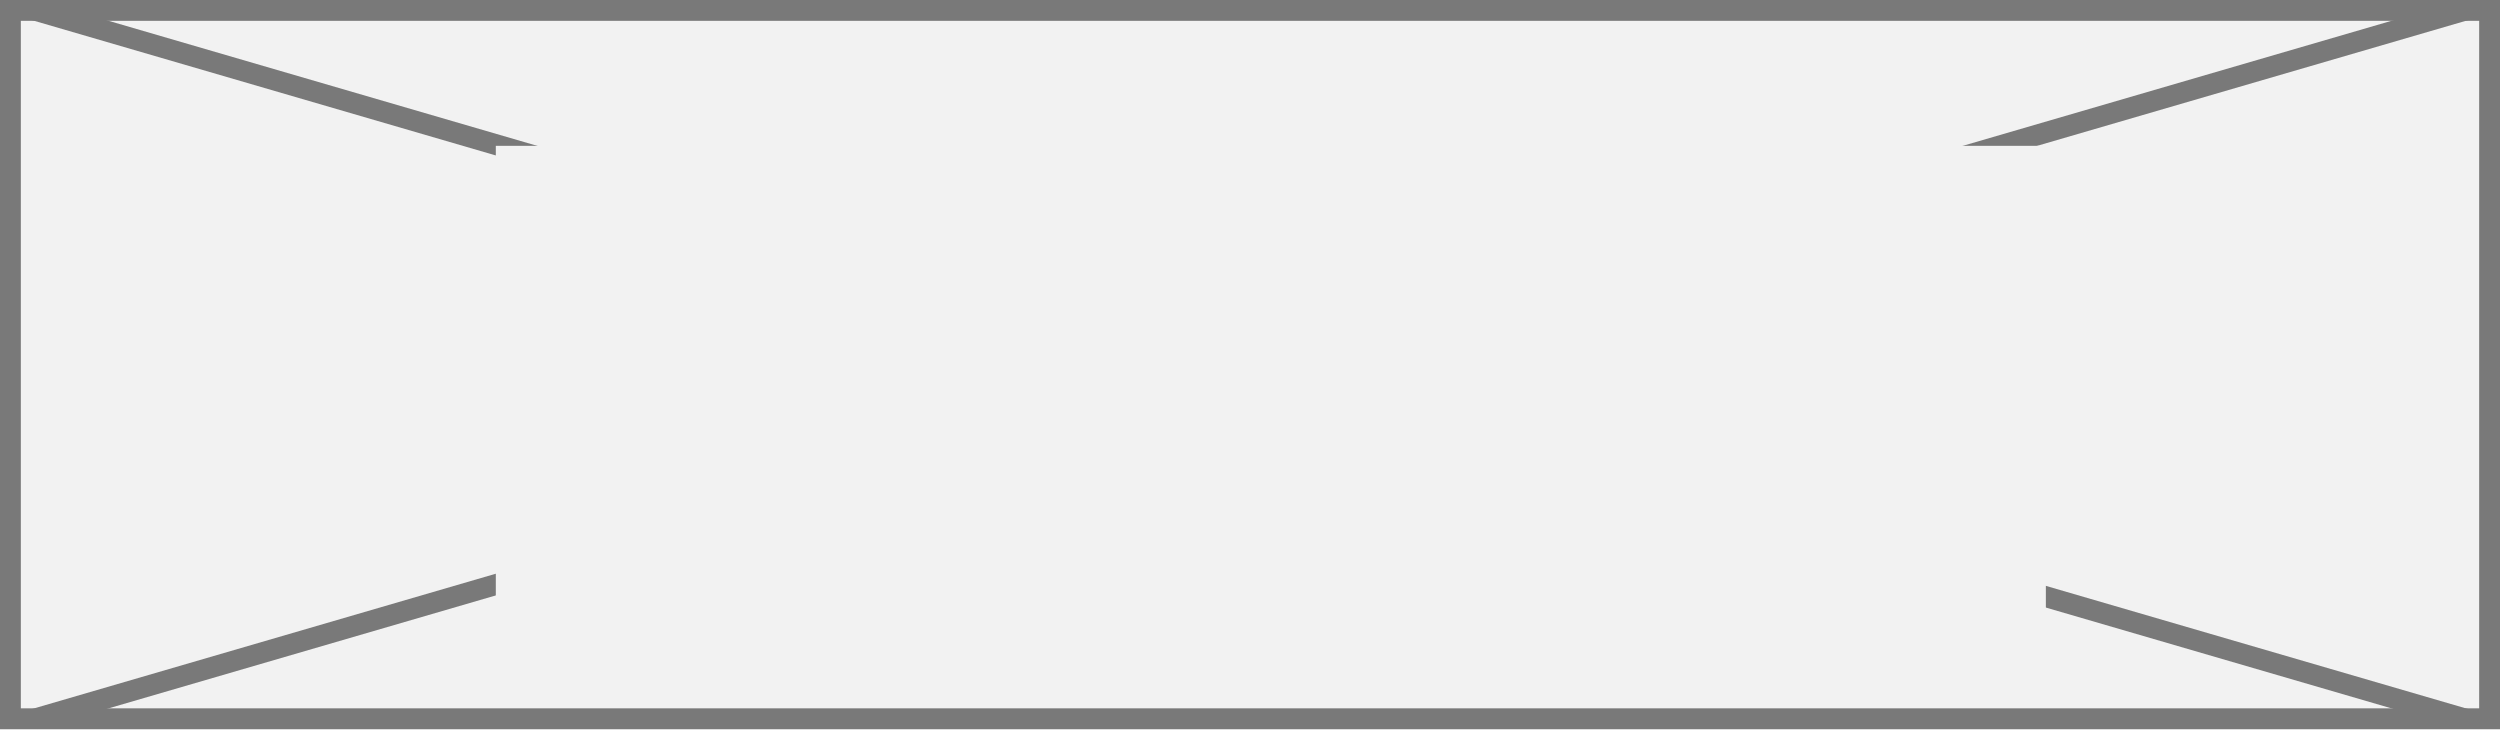
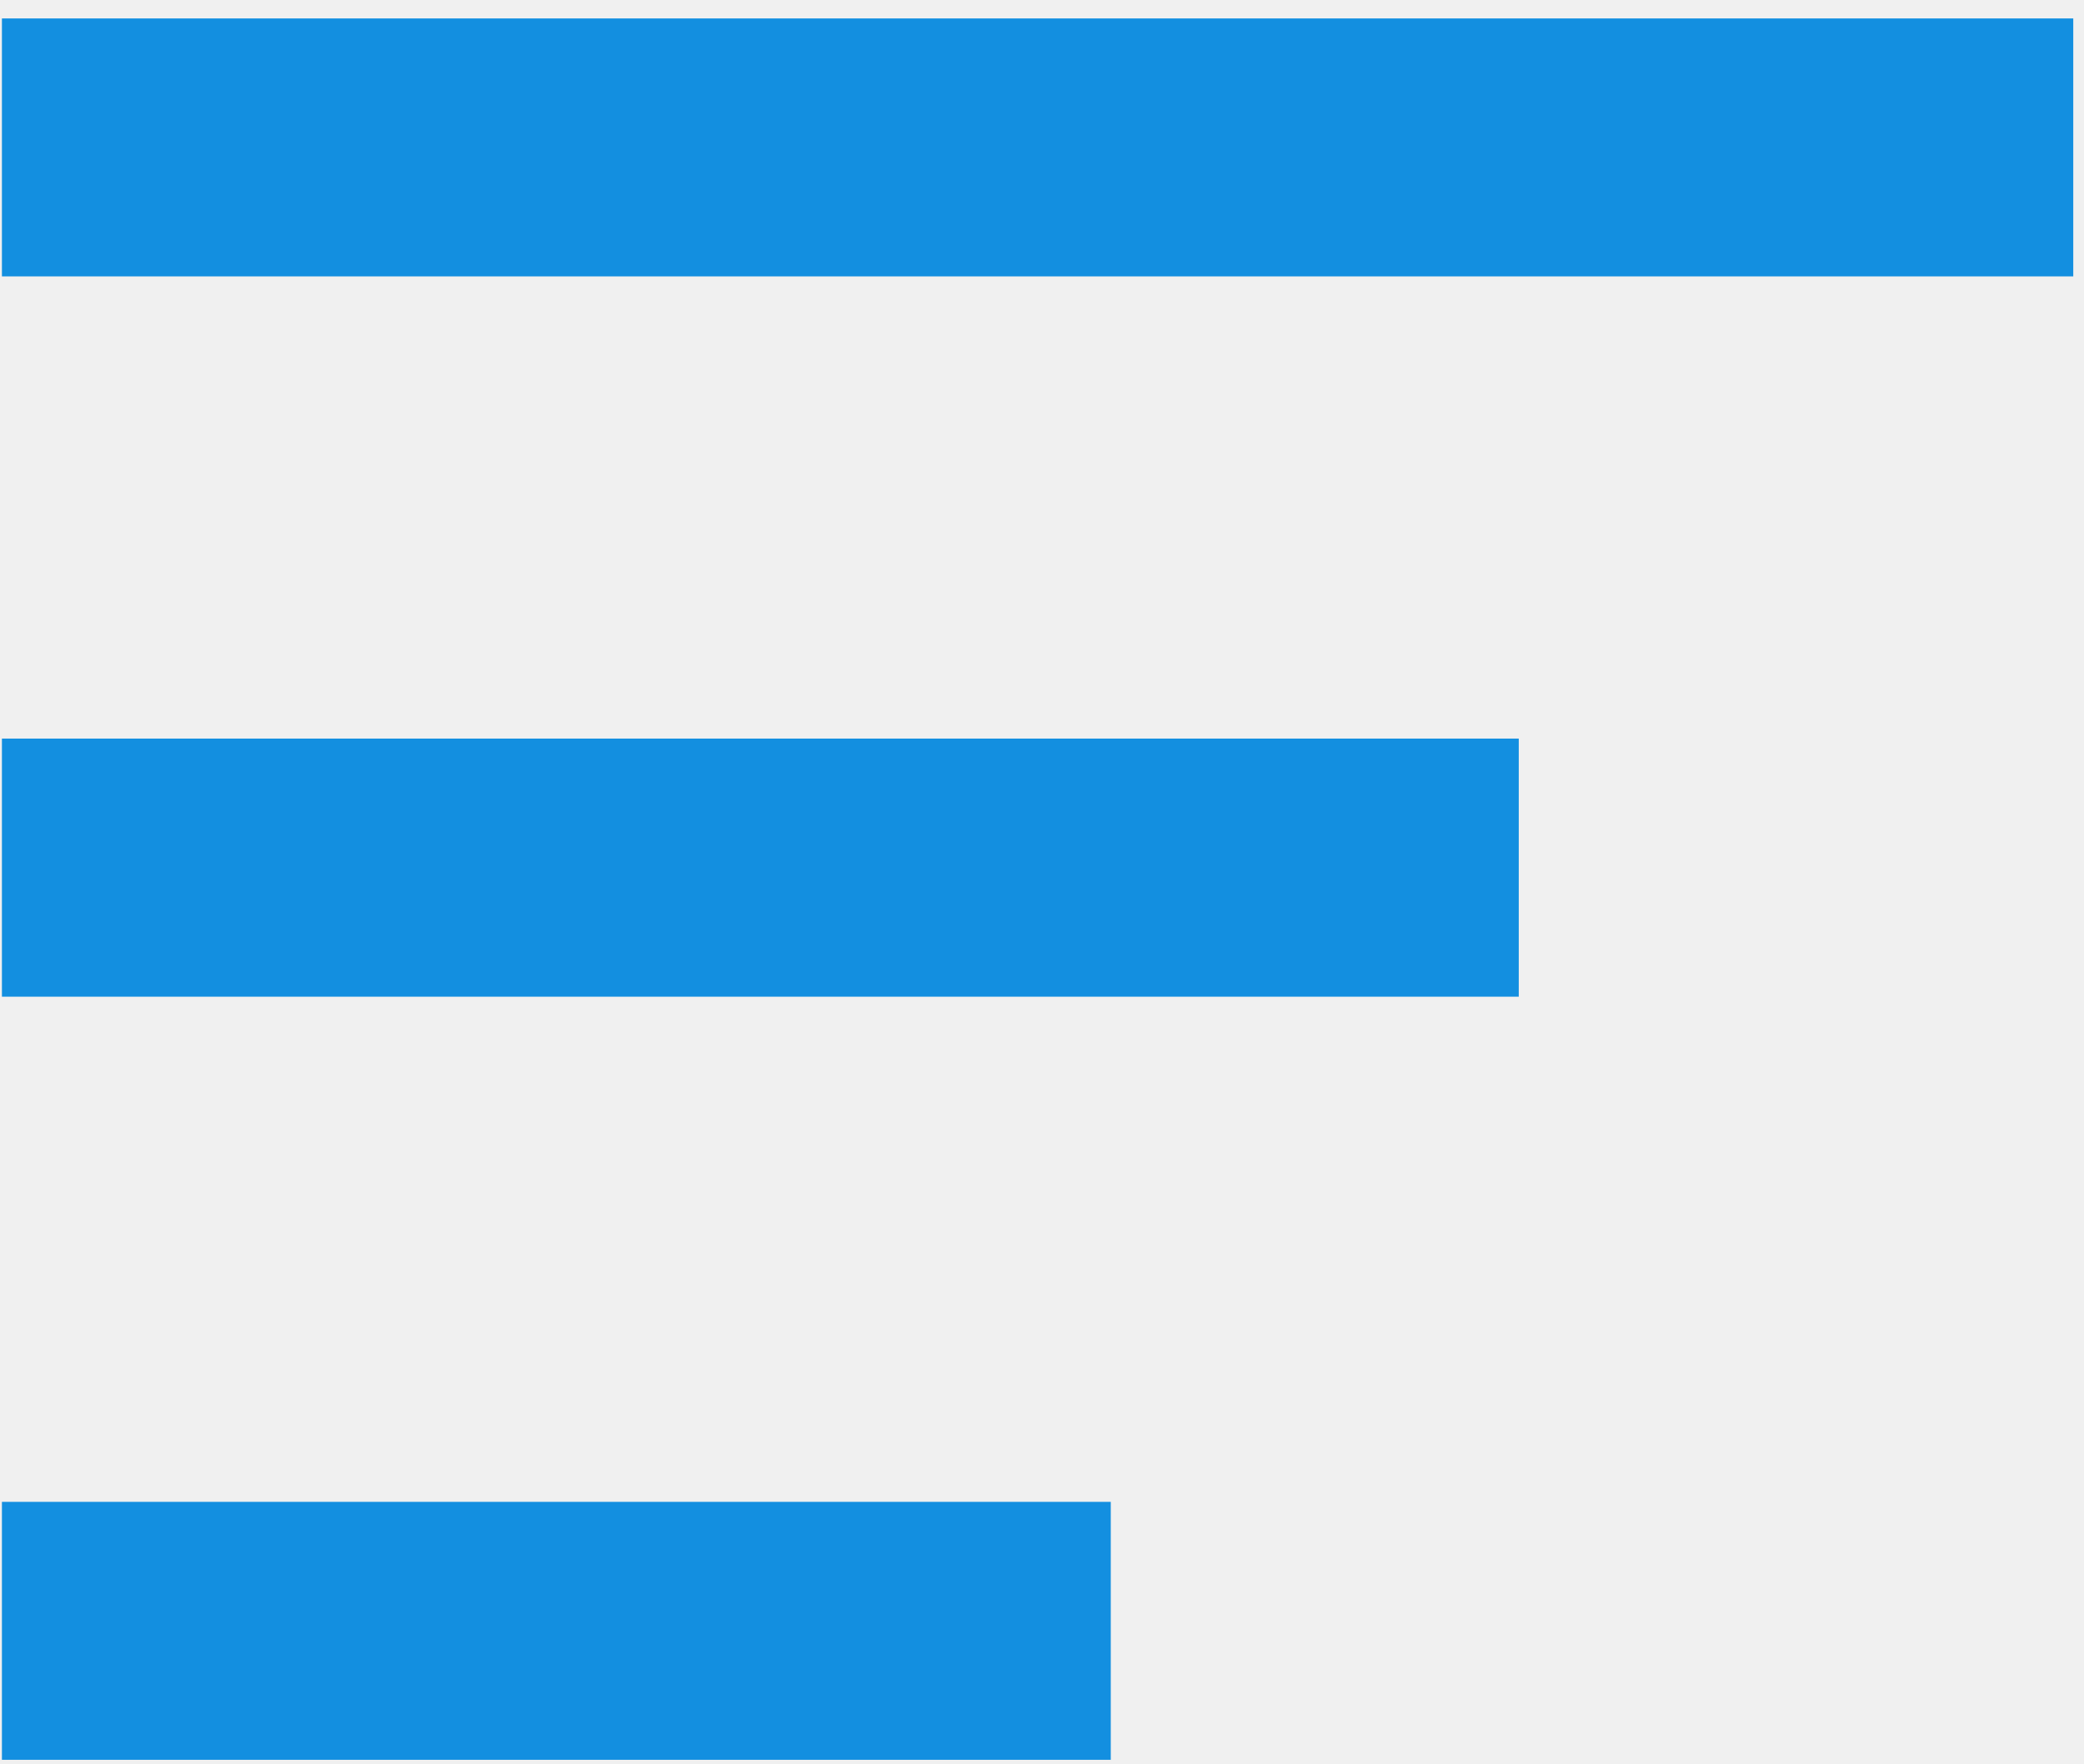
- <svg xmlns="http://www.w3.org/2000/svg" version="1.1" width="120px" height="35px">
-   <defs>
-     <mask fill="white" id="clip72">
-       <path d="M 1682.799 1457  L 1757.201 1457  L 1757.201 1481  L 1682.799 1481  Z M 1659 1450  L 1779 1450  L 1779 1485  L 1659 1485  Z " fill-rule="evenodd" />
-     </mask>
-   </defs>
-   <g transform="matrix(1 0 0 1 -1659 -1450 )">
-     <path d="M 1659.5 1450.5  L 1778.5 1450.5  L 1778.5 1484.5  L 1659.5 1484.5  L 1659.5 1450.5  Z " fill-rule="nonzero" fill="#f2f2f2" stroke="none" />
-     <path d="M 1659.5 1450.5  L 1778.5 1450.5  L 1778.5 1484.5  L 1659.5 1484.5  L 1659.5 1450.5  Z " stroke-width="1" stroke="#797979" fill="none" />
-     <path d="M 1660.646 1450.48  L 1777.354 1484.52  M 1777.354 1450.48  L 1660.646 1484.52  " stroke-width="1" stroke="#797979" fill="none" mask="url(#clip72)" />
+ <svg xmlns="http://www.w3.org/2000/svg" version="1.1" width="13px" height="11px">
+   <g transform="matrix(1 0 0 1 -2477 -521 )">
+     <path d="M 0.012 1.724  L 0.012 0.115  L 12.933 0.115  L 12.933 1.724  L 0.012 1.724  Z M 0.012 6.217  L 0.012 4.607  L 9.474 4.607  L 9.474 6.217  L 0.012 6.217  Z M 0.012 10.977  L 0.012 9.368  L 6.929 9.368  L 6.929 10.977  L 0.012 10.977  Z " fill-rule="nonzero" fill="#138fe0" stroke="none" transform="matrix(1 0 0 1 2477 521 )" />
  </g>
</svg>
